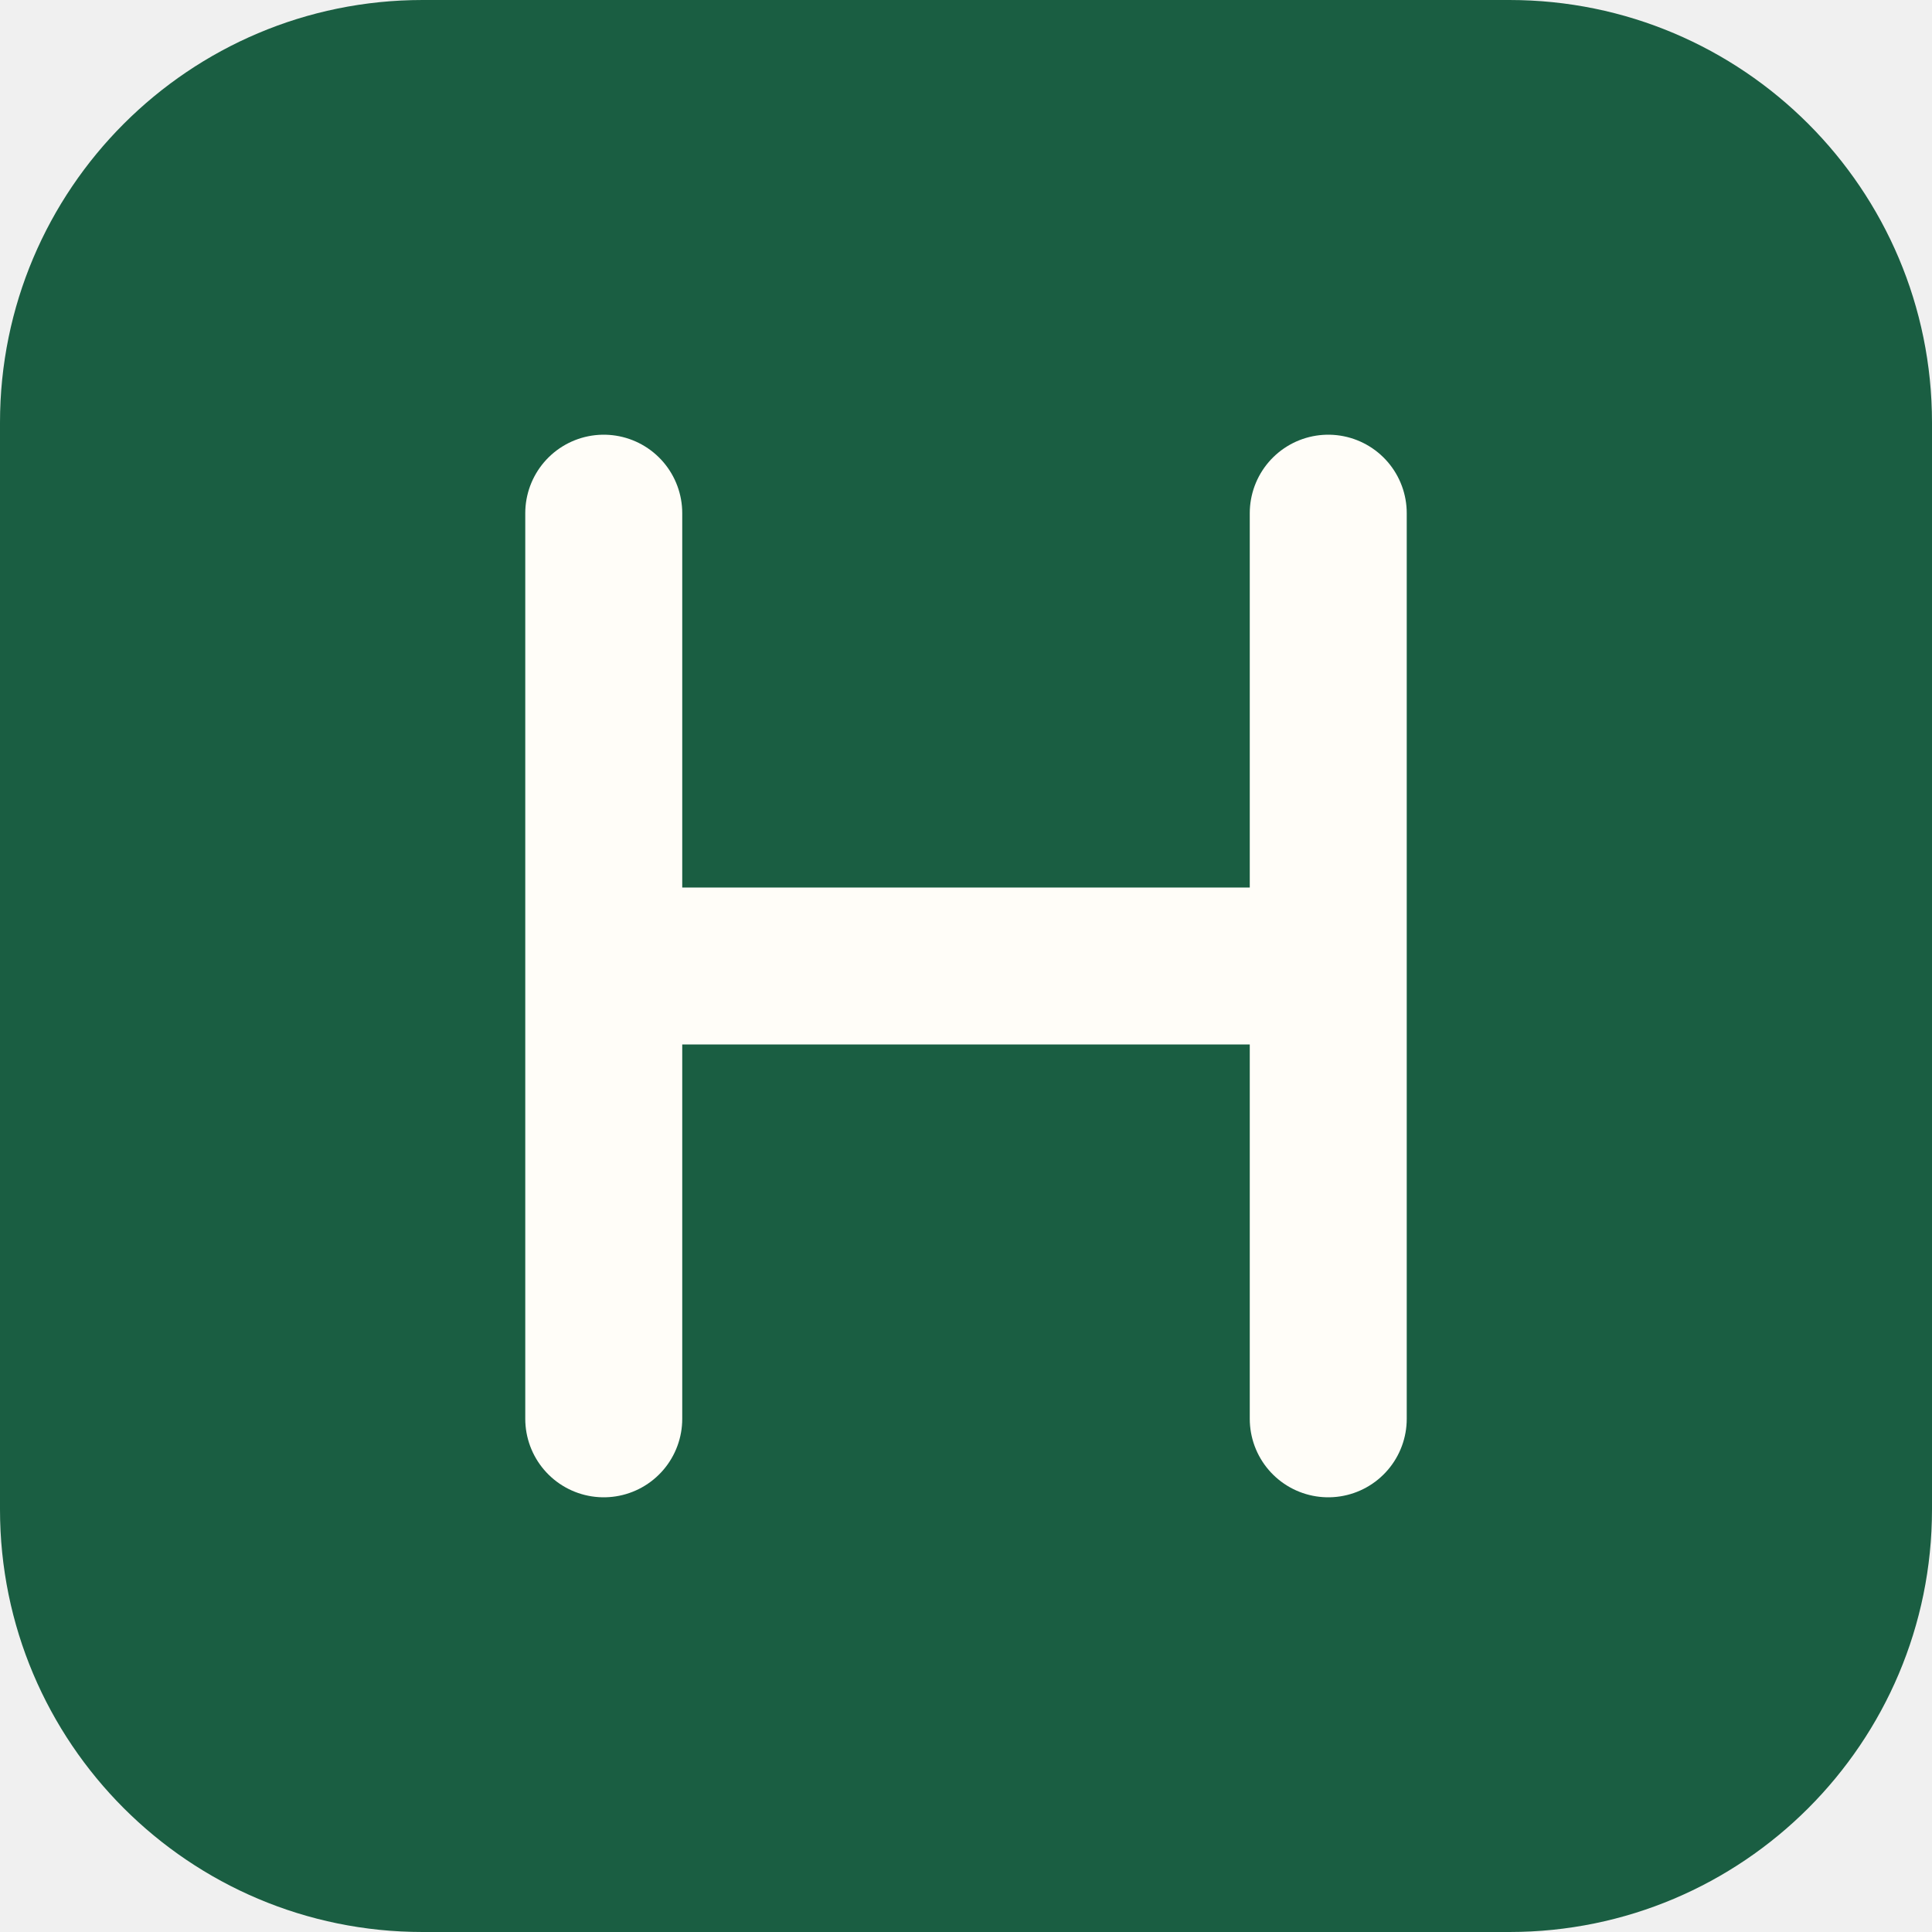
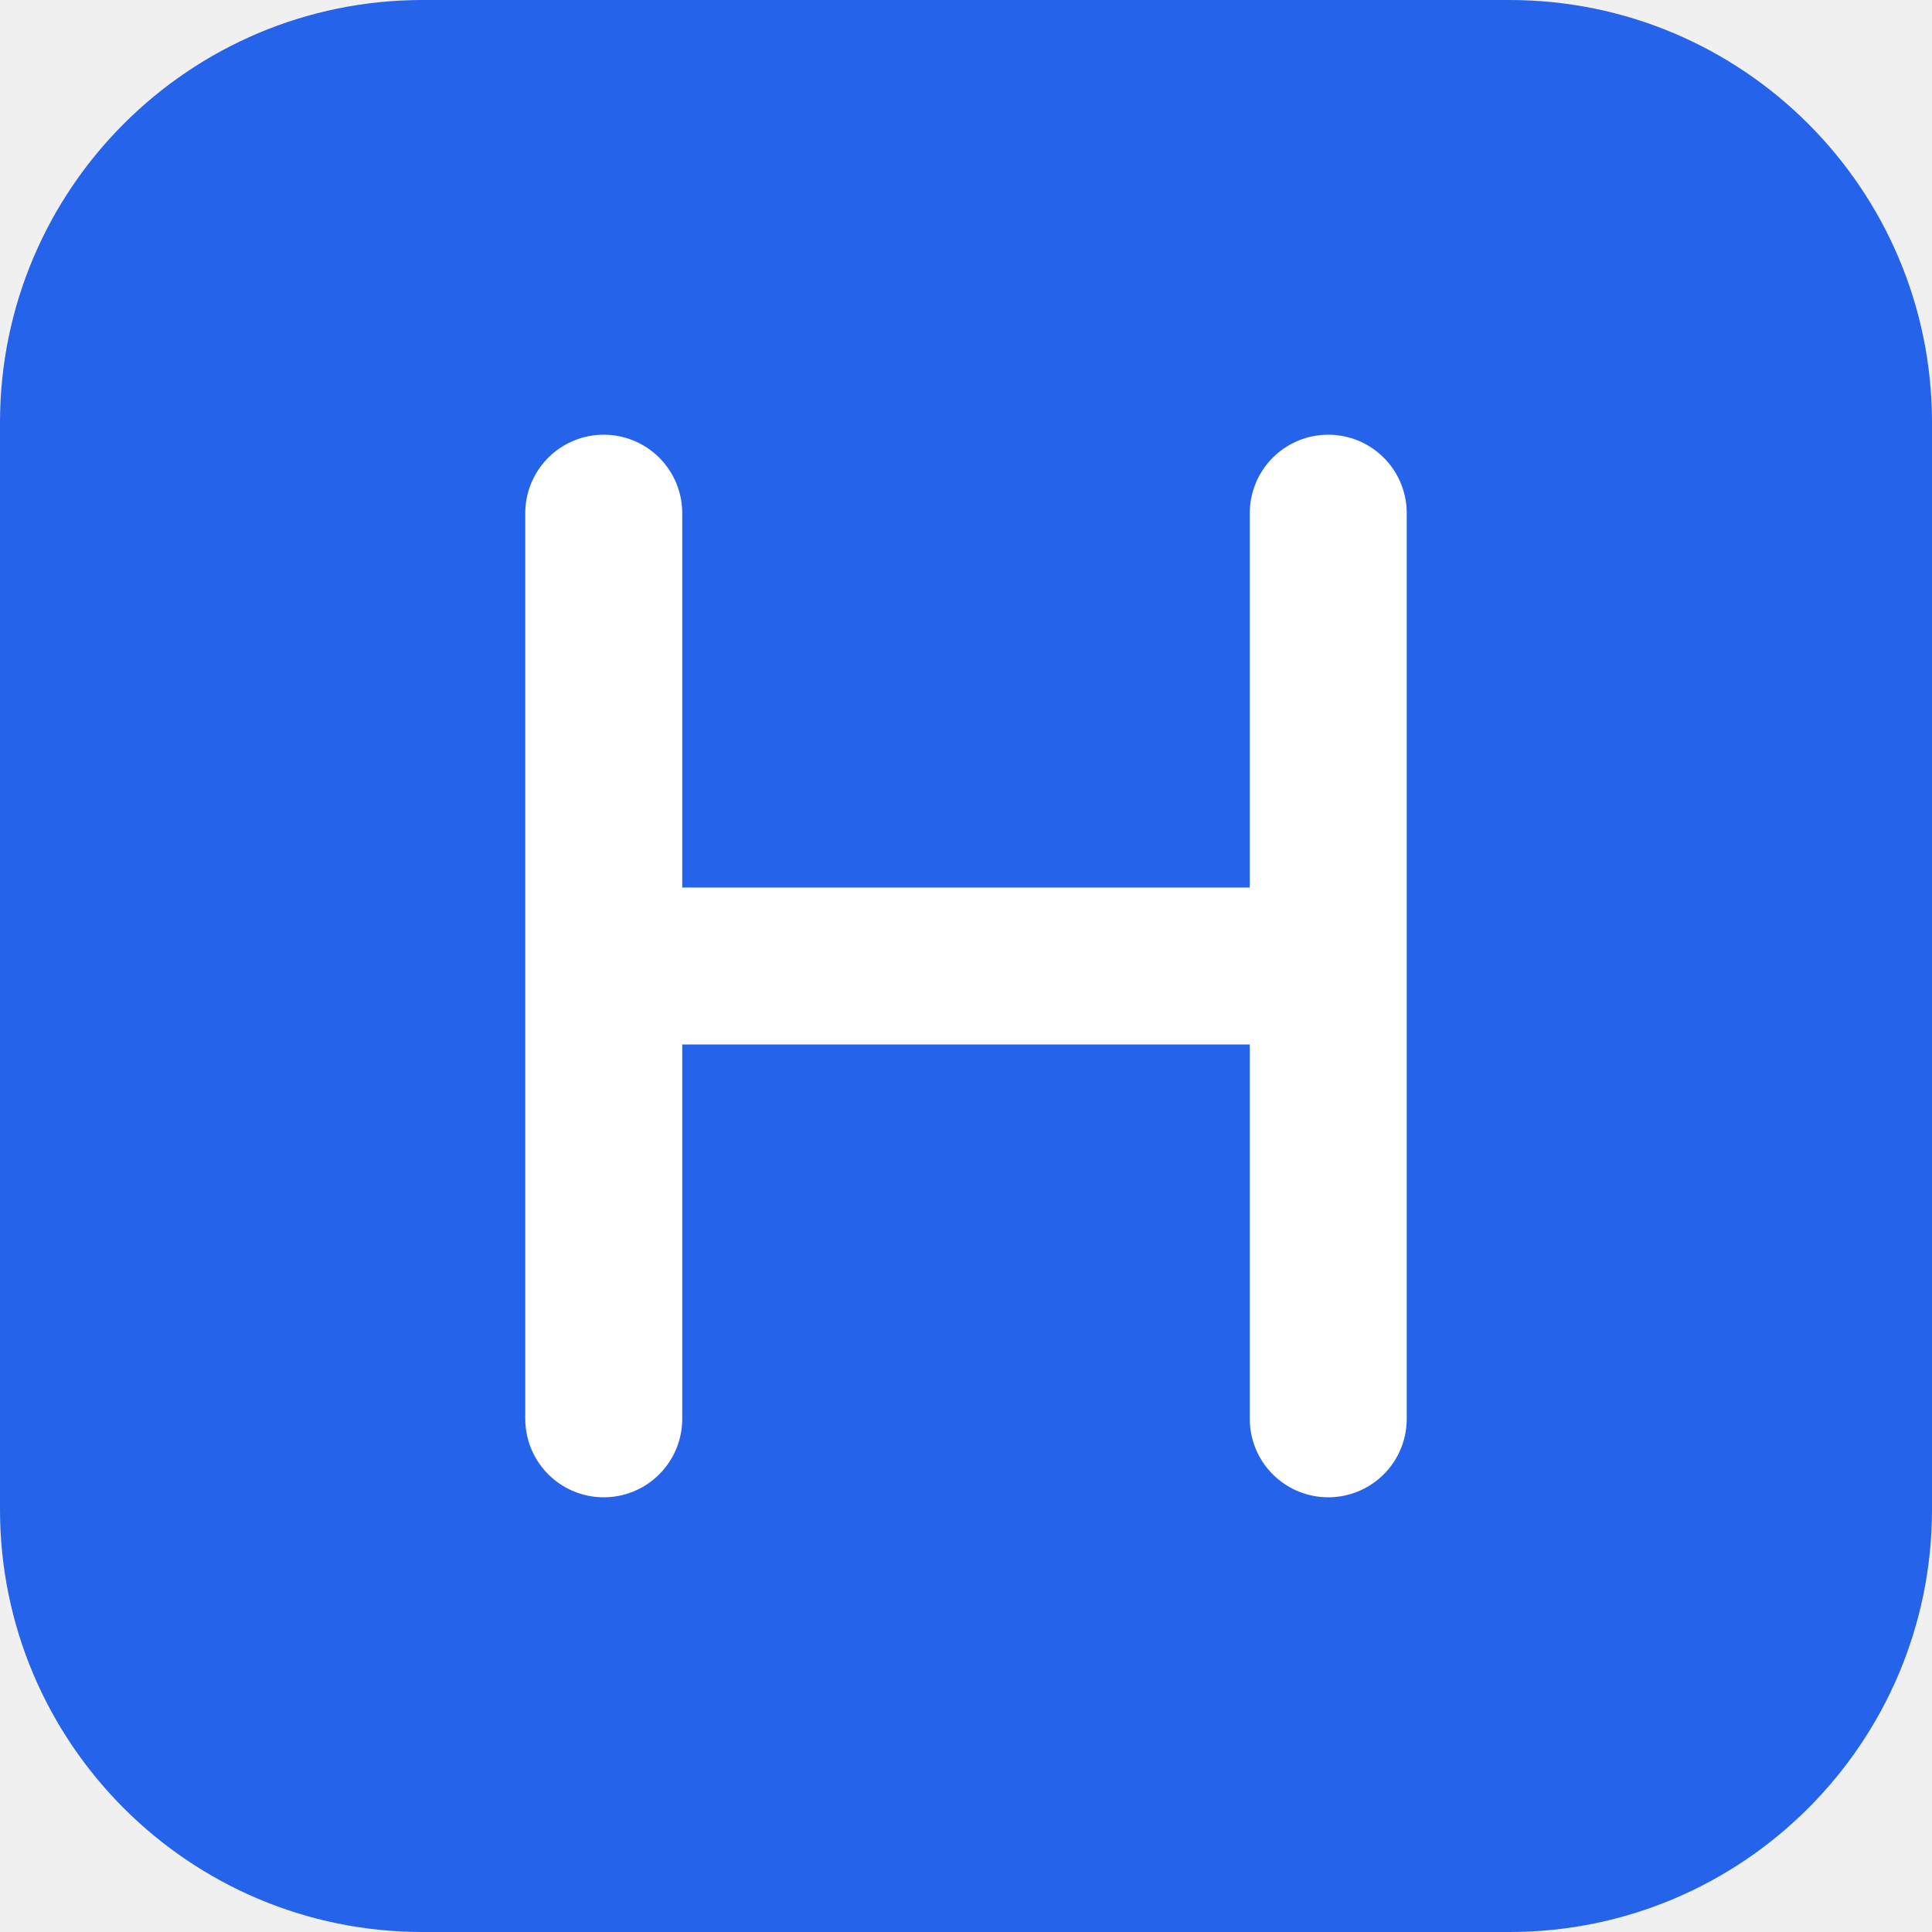
<svg xmlns="http://www.w3.org/2000/svg" width="32" height="32" viewBox="0 0 32 32" fill="none">
-   <rect width="32" height="32" rx="7" fill="#1a5e42" />
-   <path d="M10 8.5V23.5M22 8.5V23.5M10 16H22" stroke="#fffdf8" stroke-width="2.6" stroke-linecap="round" />
+   <rect width="32" height="32" rx="7" fill="#2563eb" />
+   <path d="M10 8.5V23.5M22 8.5V23.5M10 16H22" stroke="#ffffff" stroke-width="2.6" stroke-linecap="round" />
</svg>
